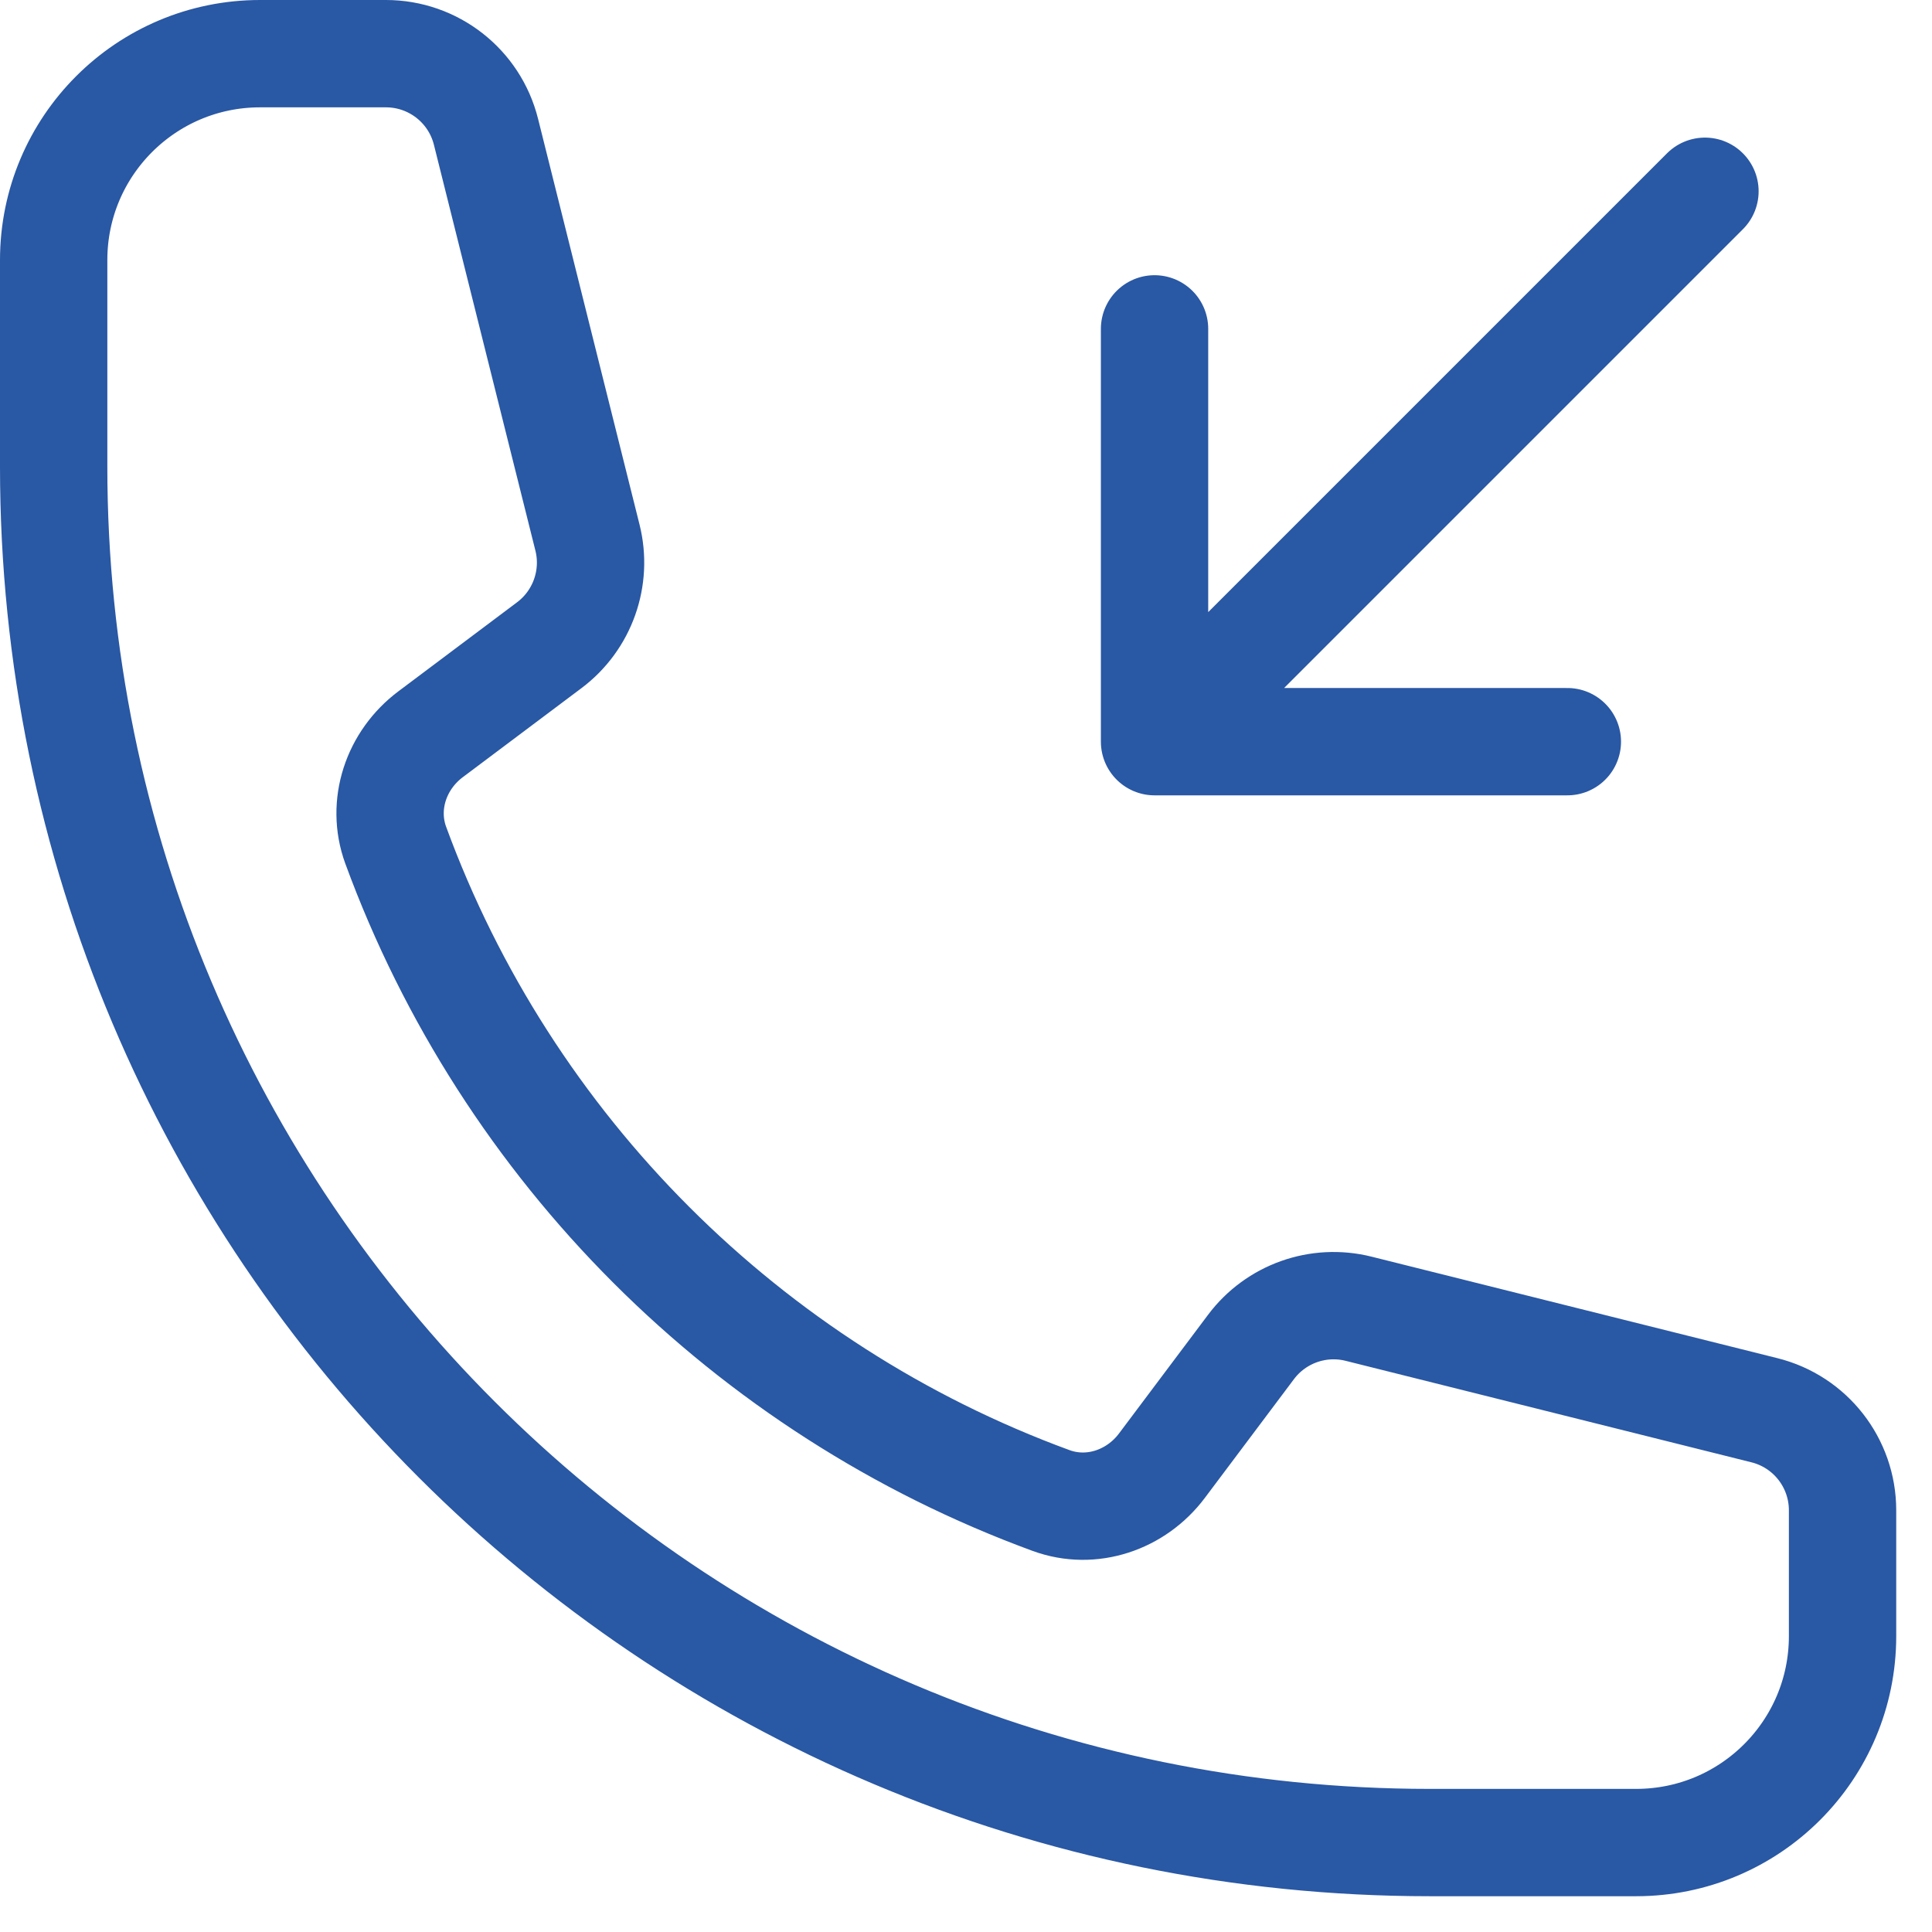
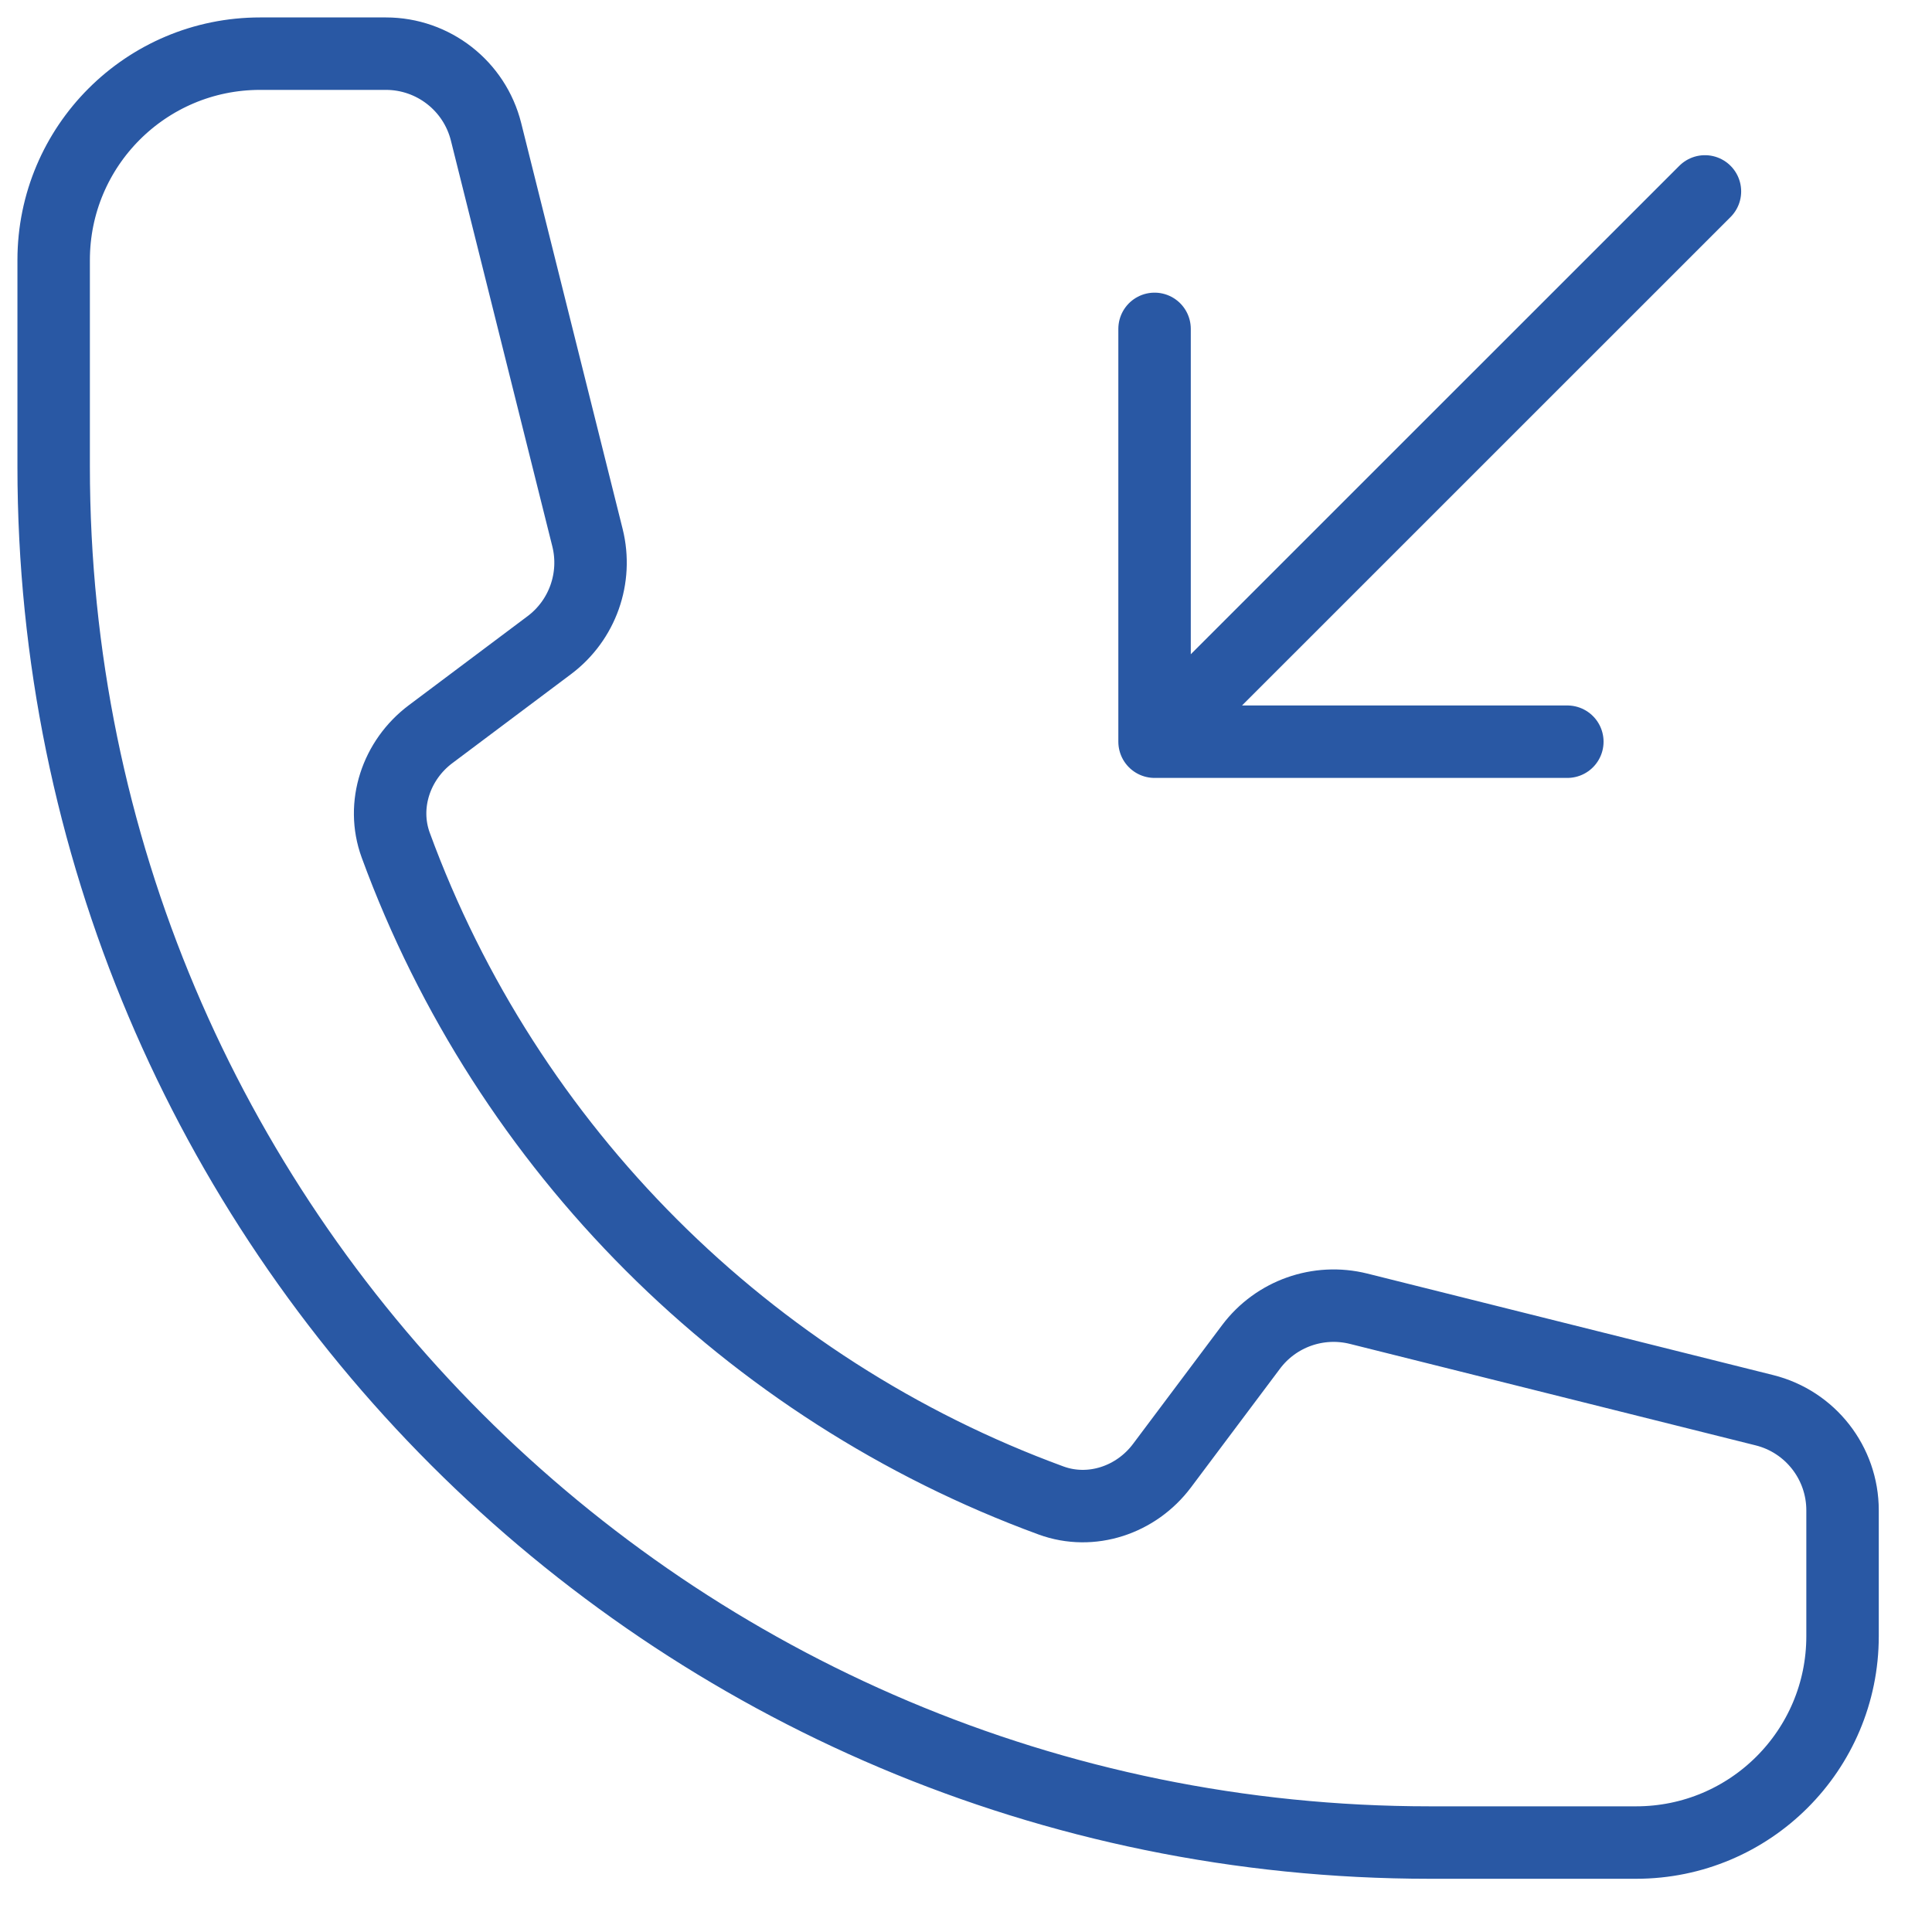
- <svg xmlns="http://www.w3.org/2000/svg" width="27" height="27" viewBox="0 0 27 27" fill="none">
-   <path d="M16.135 10.365V4.596M16.135 10.365L21.904 10.365M16.135 10.365L23.827 2.673M19.981 25.75C9.36 25.75 0.75 17.14 0.75 6.519V3.635C0.75 2.041 2.041 0.75 3.635 0.75H5.393C6.055 0.75 6.632 1.2 6.792 1.843L8.21 7.513C8.351 8.076 8.14 8.669 7.676 9.017L6.018 10.261C5.536 10.622 5.324 11.246 5.53 11.811C7.084 16.051 10.449 19.416 14.689 20.97C15.254 21.177 15.878 20.964 16.239 20.482L17.483 18.824C17.831 18.36 18.424 18.149 18.987 18.29L24.657 19.708C25.3 19.868 25.75 20.445 25.75 21.107V22.865C25.75 24.459 24.459 25.75 22.865 25.75H19.981Z" stroke="#2958A4" stroke-width="1.5" stroke-linecap="round" stroke-linejoin="round" />
+ <svg xmlns="http://www.w3.org/2000/svg" width="40" height="40" viewBox="0 0 40 40" fill="none">
+   <path d="M23.904 15.356V6.809M23.904 15.356L32.45 15.356M23.904 15.356L35.299 3.963M29.601 38.148C13.867 38.148 1.111 25.393 1.111 9.658V5.385C1.111 3.024 3.024 1.111 5.385 1.111H7.99C8.97 1.111 9.825 1.778 10.063 2.729L12.163 11.131C12.371 11.965 12.06 12.842 11.372 13.358L8.914 15.201C8.201 15.736 7.889 16.667 8.193 17.498C10.494 23.779 15.48 28.765 21.761 31.066C22.593 31.37 23.523 31.058 24.058 30.345L25.901 27.887C26.417 27.199 27.294 26.888 28.129 27.096L36.53 29.197C37.481 29.434 38.148 30.289 38.148 31.27V33.875C38.148 36.235 36.235 38.148 33.875 38.148H29.601Z" stroke="#2958A4" stroke-width="1.5" stroke-linecap="round" stroke-linejoin="round" />
</svg>
